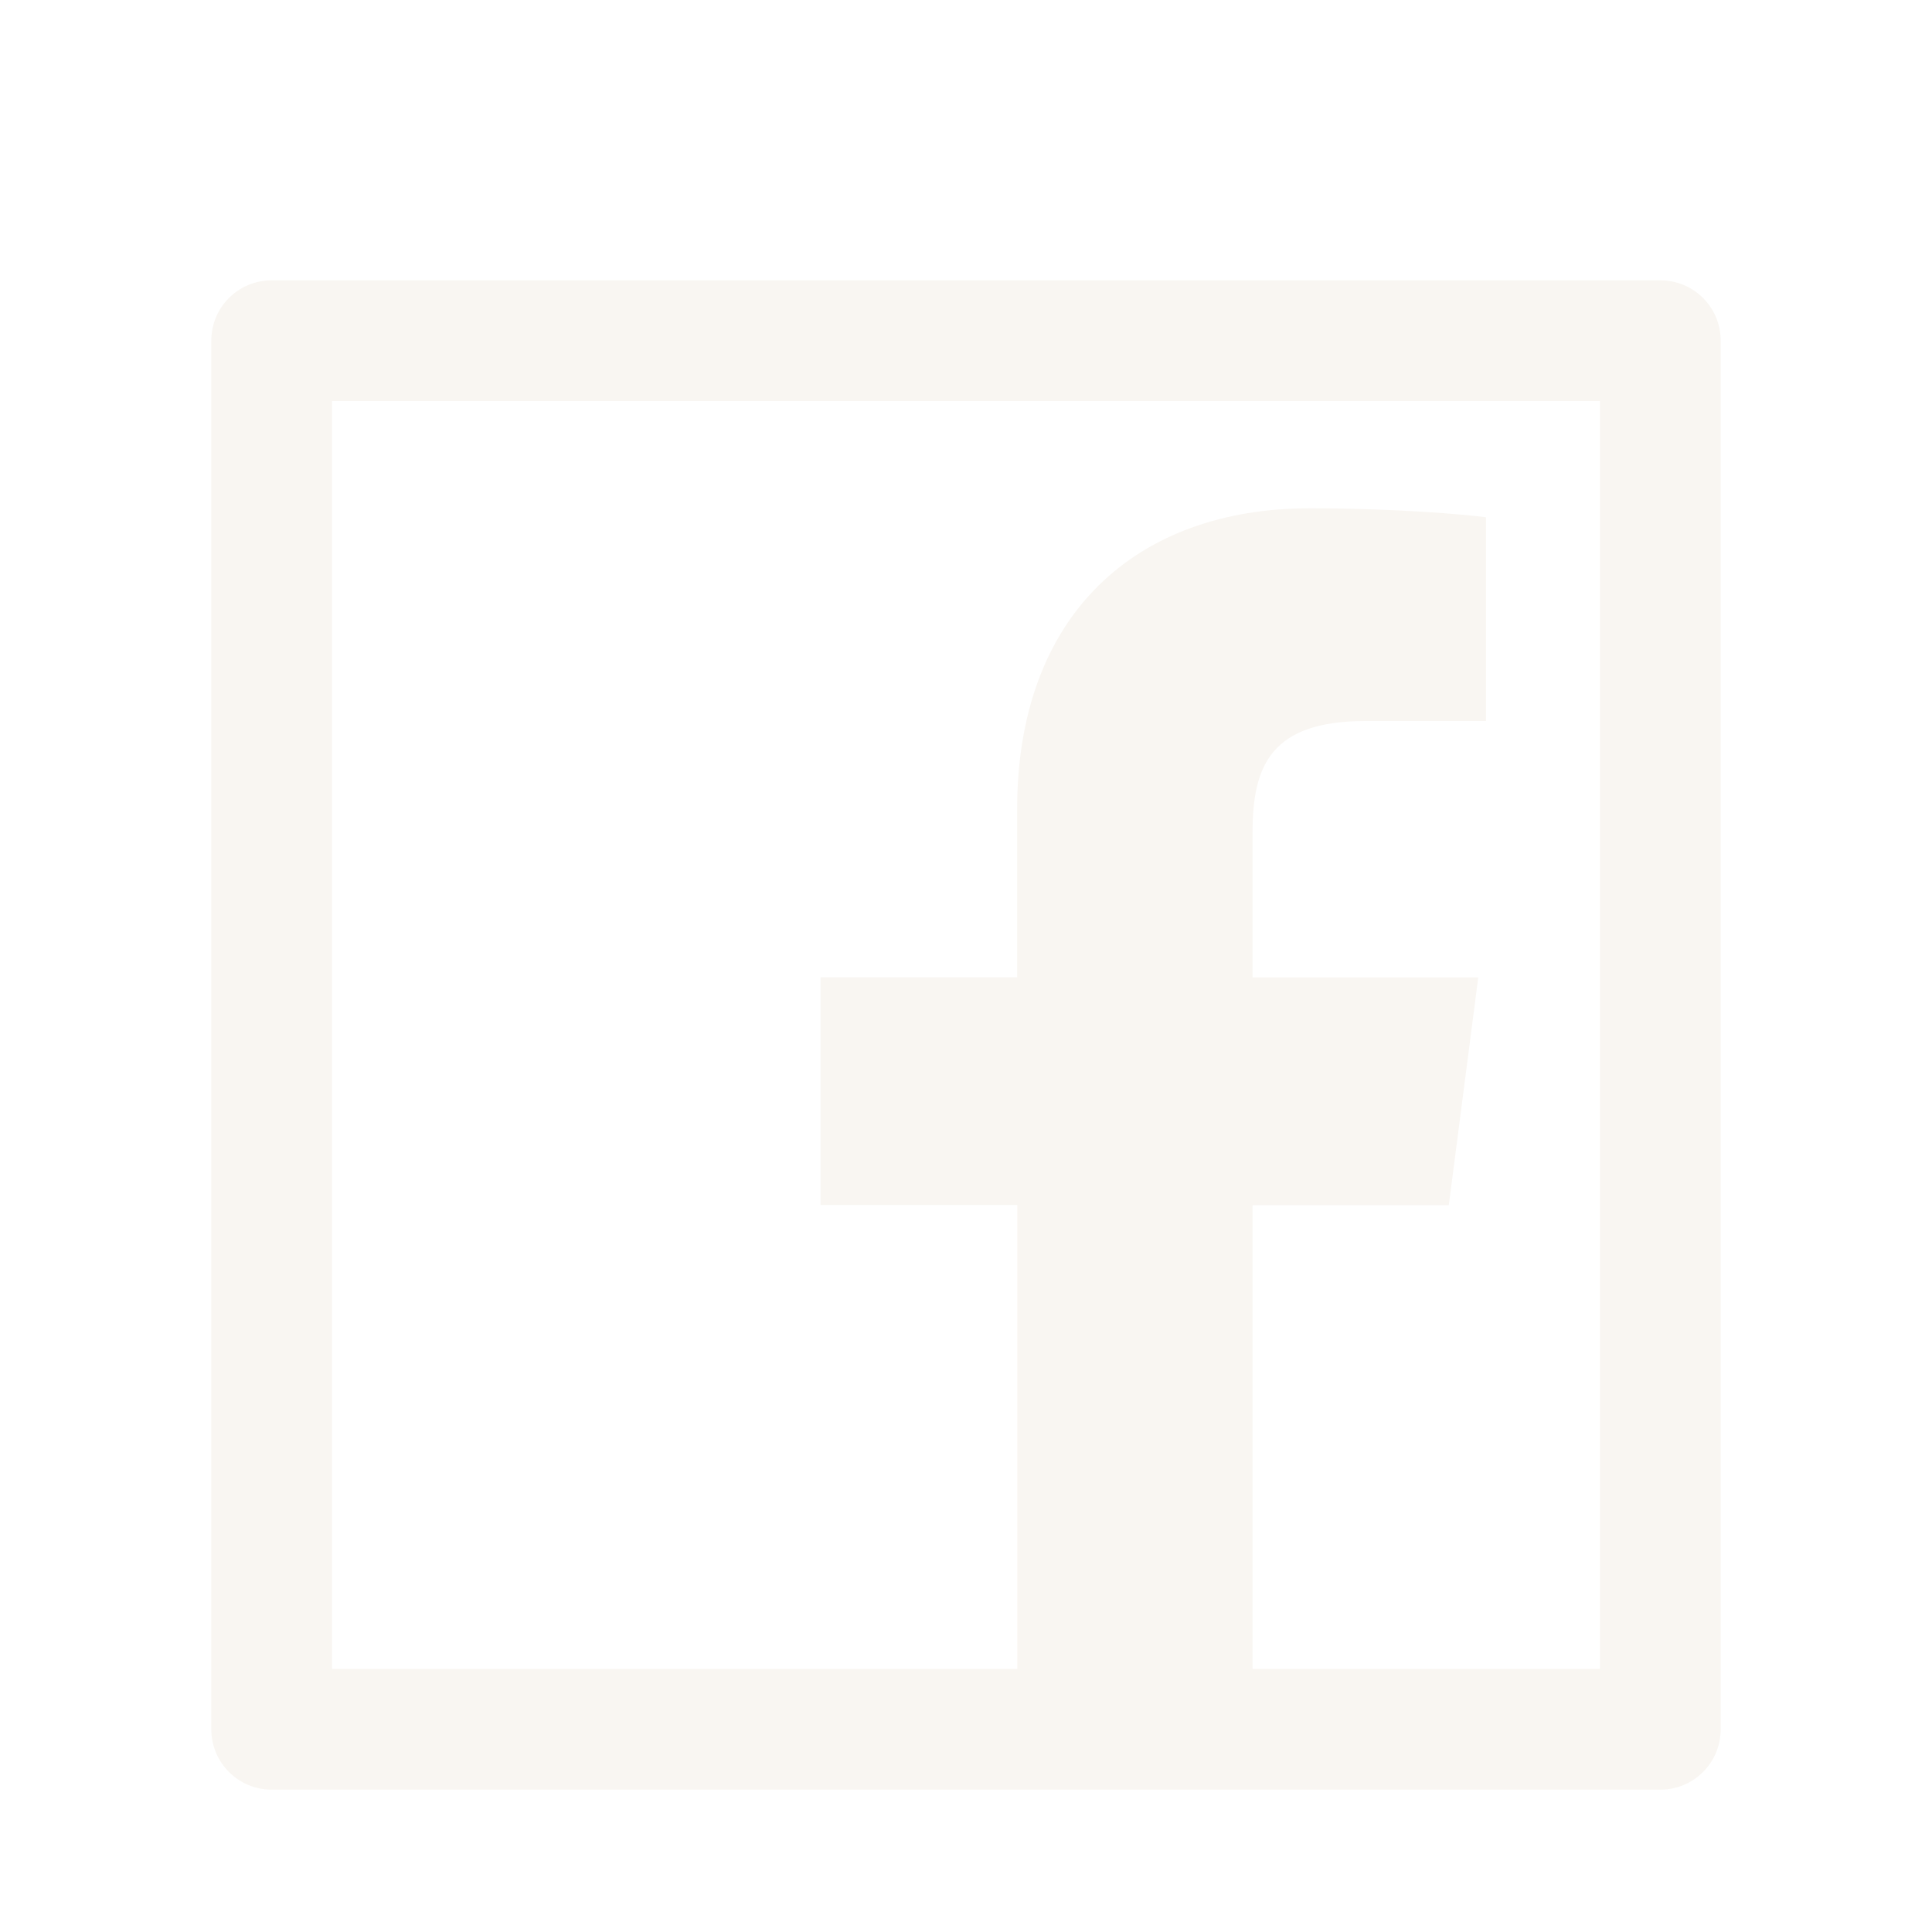
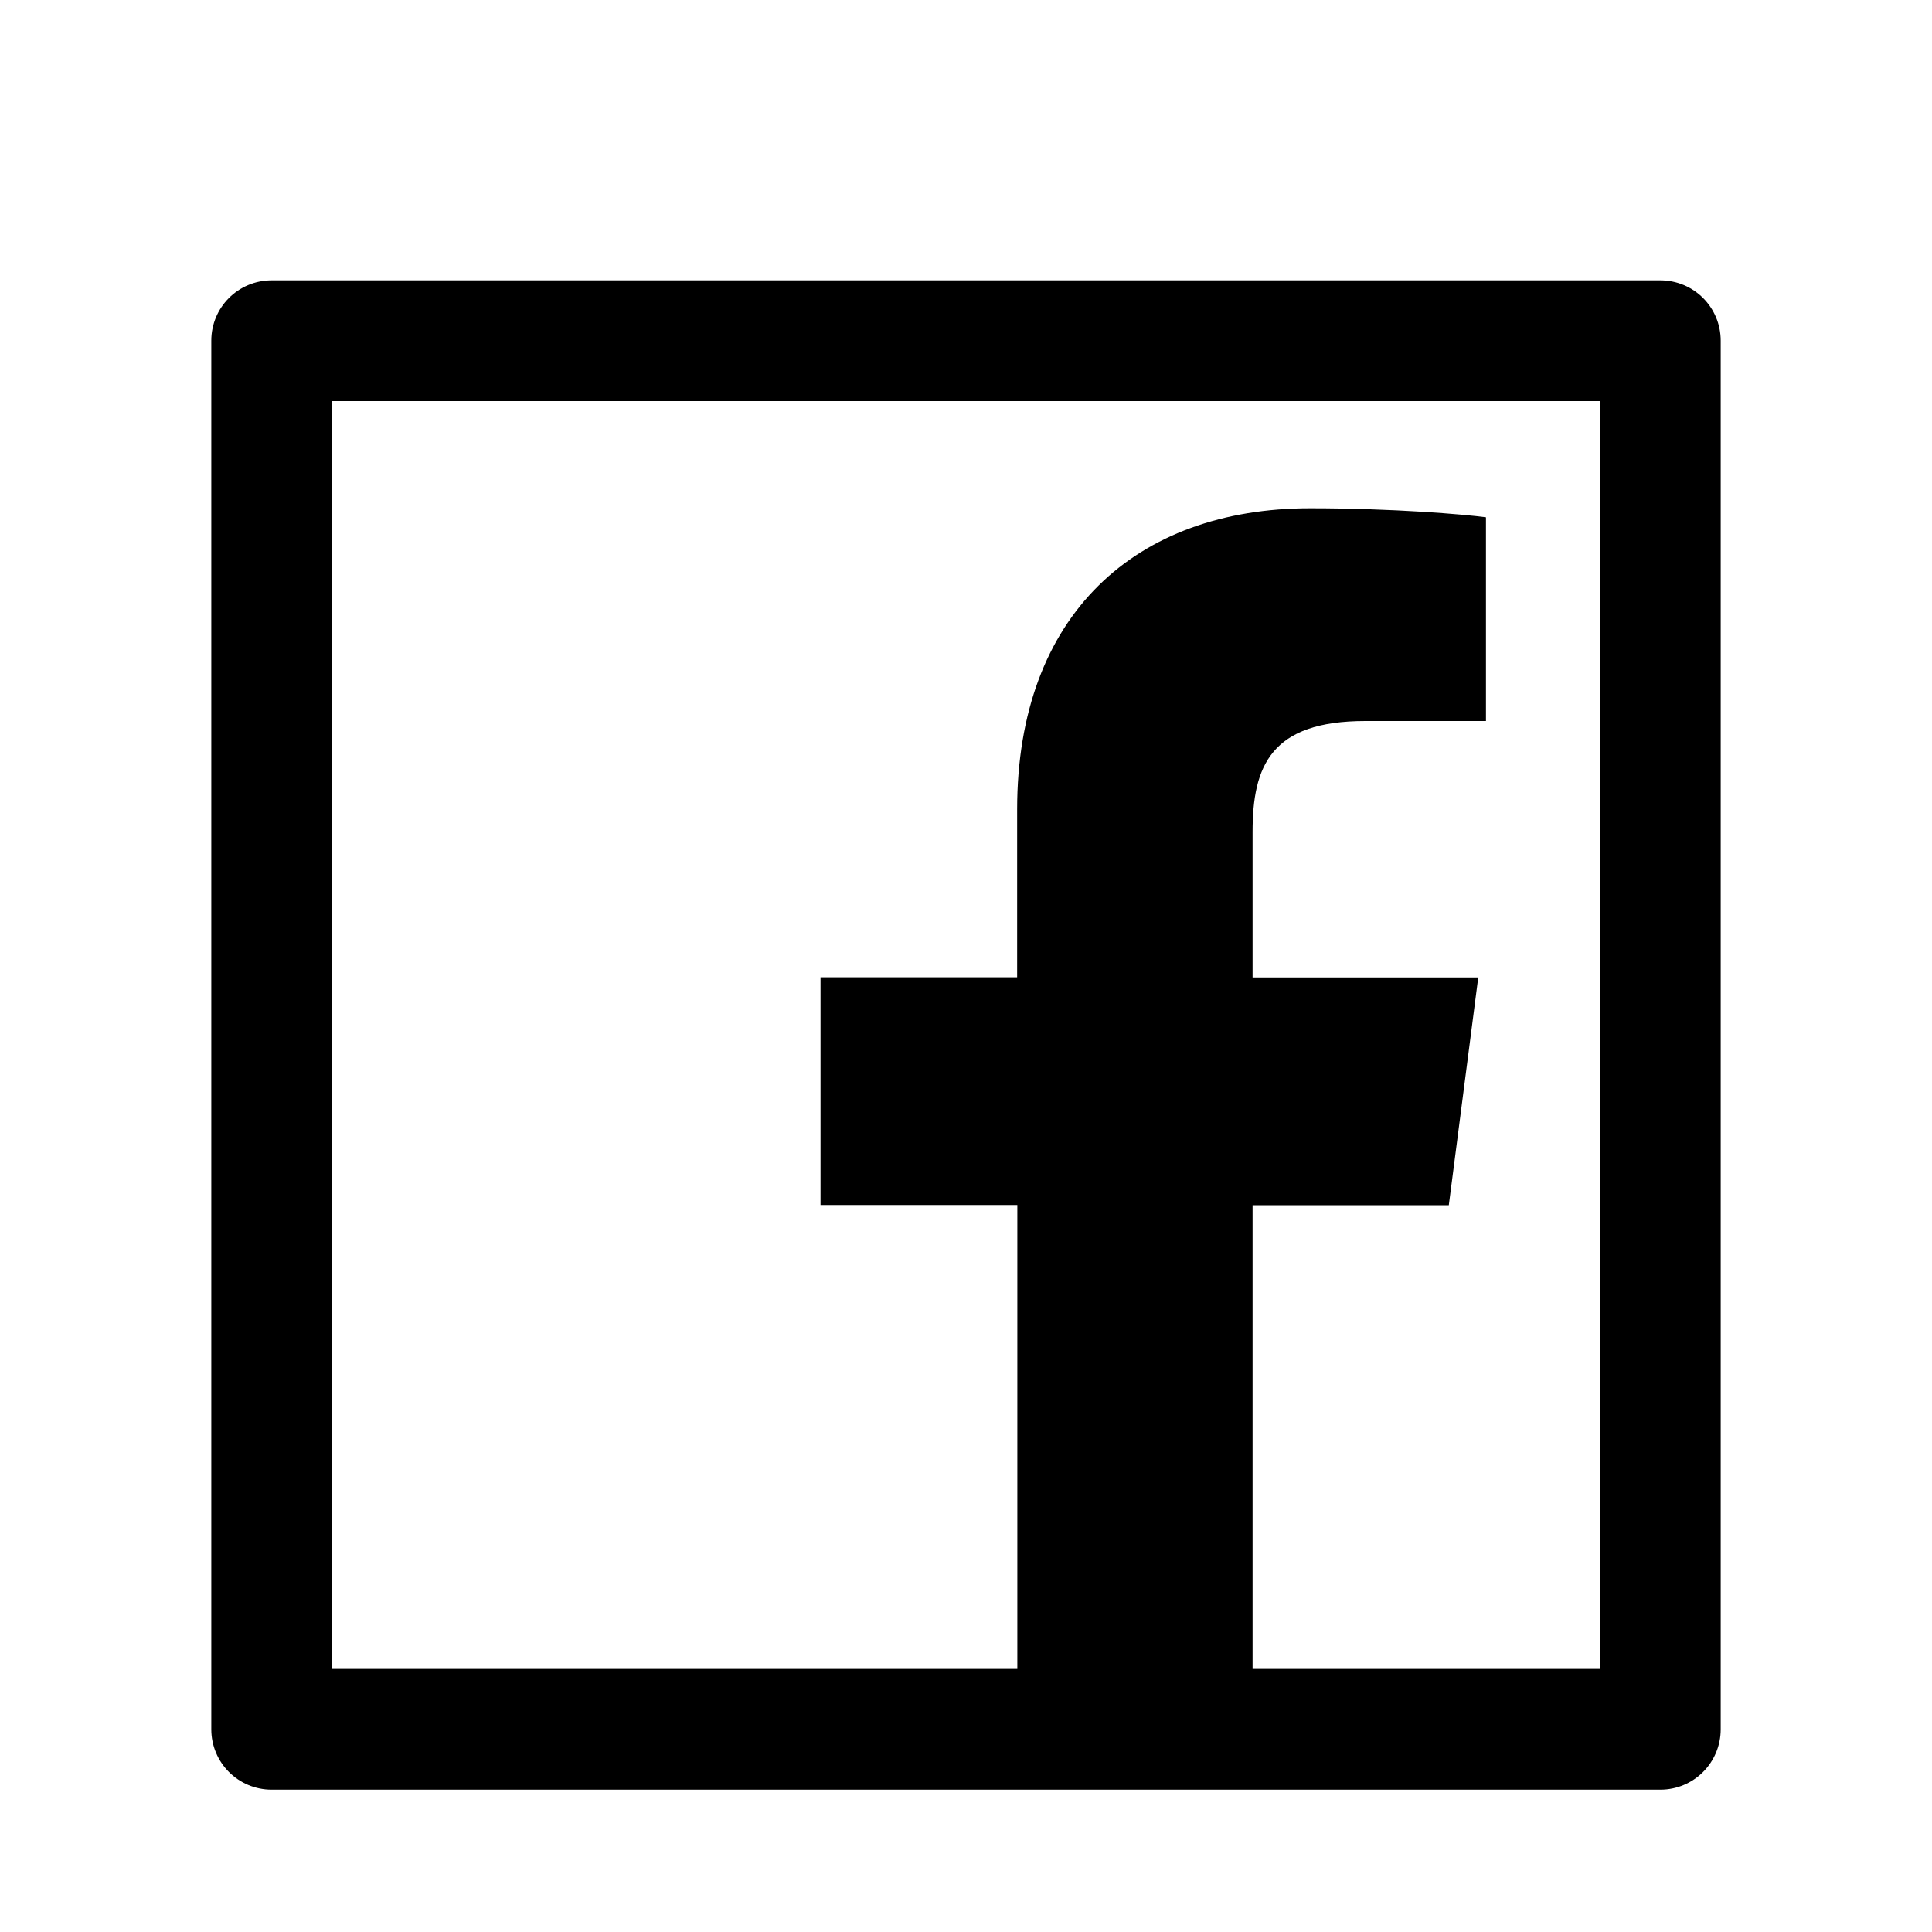
<svg xmlns="http://www.w3.org/2000/svg" width="30" height="30" viewBox="0 0 30 30" fill="none">
-   <path d="M25.781 4.353H4.219C3.7 4.353 3.281 4.771 3.281 5.29V26.852C3.281 27.371 3.7 27.79 4.219 27.79H25.781C26.3 27.79 26.719 27.371 26.719 26.852V5.29C26.719 4.771 26.3 4.353 25.781 4.353ZM24.844 25.915H19.45V18.714H22.497L22.954 15.178H19.45V12.919C19.45 11.894 19.734 11.196 21.202 11.196H23.074V8.032C22.749 7.988 21.639 7.892 20.344 7.892C17.643 7.892 15.794 9.541 15.794 12.567V15.175H12.741V18.711H15.797V25.915H5.156V6.228H24.844V25.915Z" fill="#F9F6F2" />
+   <path d="M25.781 4.353H4.219C3.7 4.353 3.281 4.771 3.281 5.29V26.852C3.281 27.371 3.7 27.79 4.219 27.79H25.781C26.3 27.79 26.719 27.371 26.719 26.852V5.29C26.719 4.771 26.3 4.353 25.781 4.353ZM24.844 25.915H19.45V18.714H22.497L22.954 15.178H19.45V12.919C19.45 11.894 19.734 11.196 21.202 11.196H23.074V8.032C22.749 7.988 21.639 7.892 20.344 7.892C17.643 7.892 15.794 9.541 15.794 12.567V15.175H12.741V18.711H15.797V25.915H5.156V6.228H24.844V25.915Z" fill="currentColor" />
</svg>
